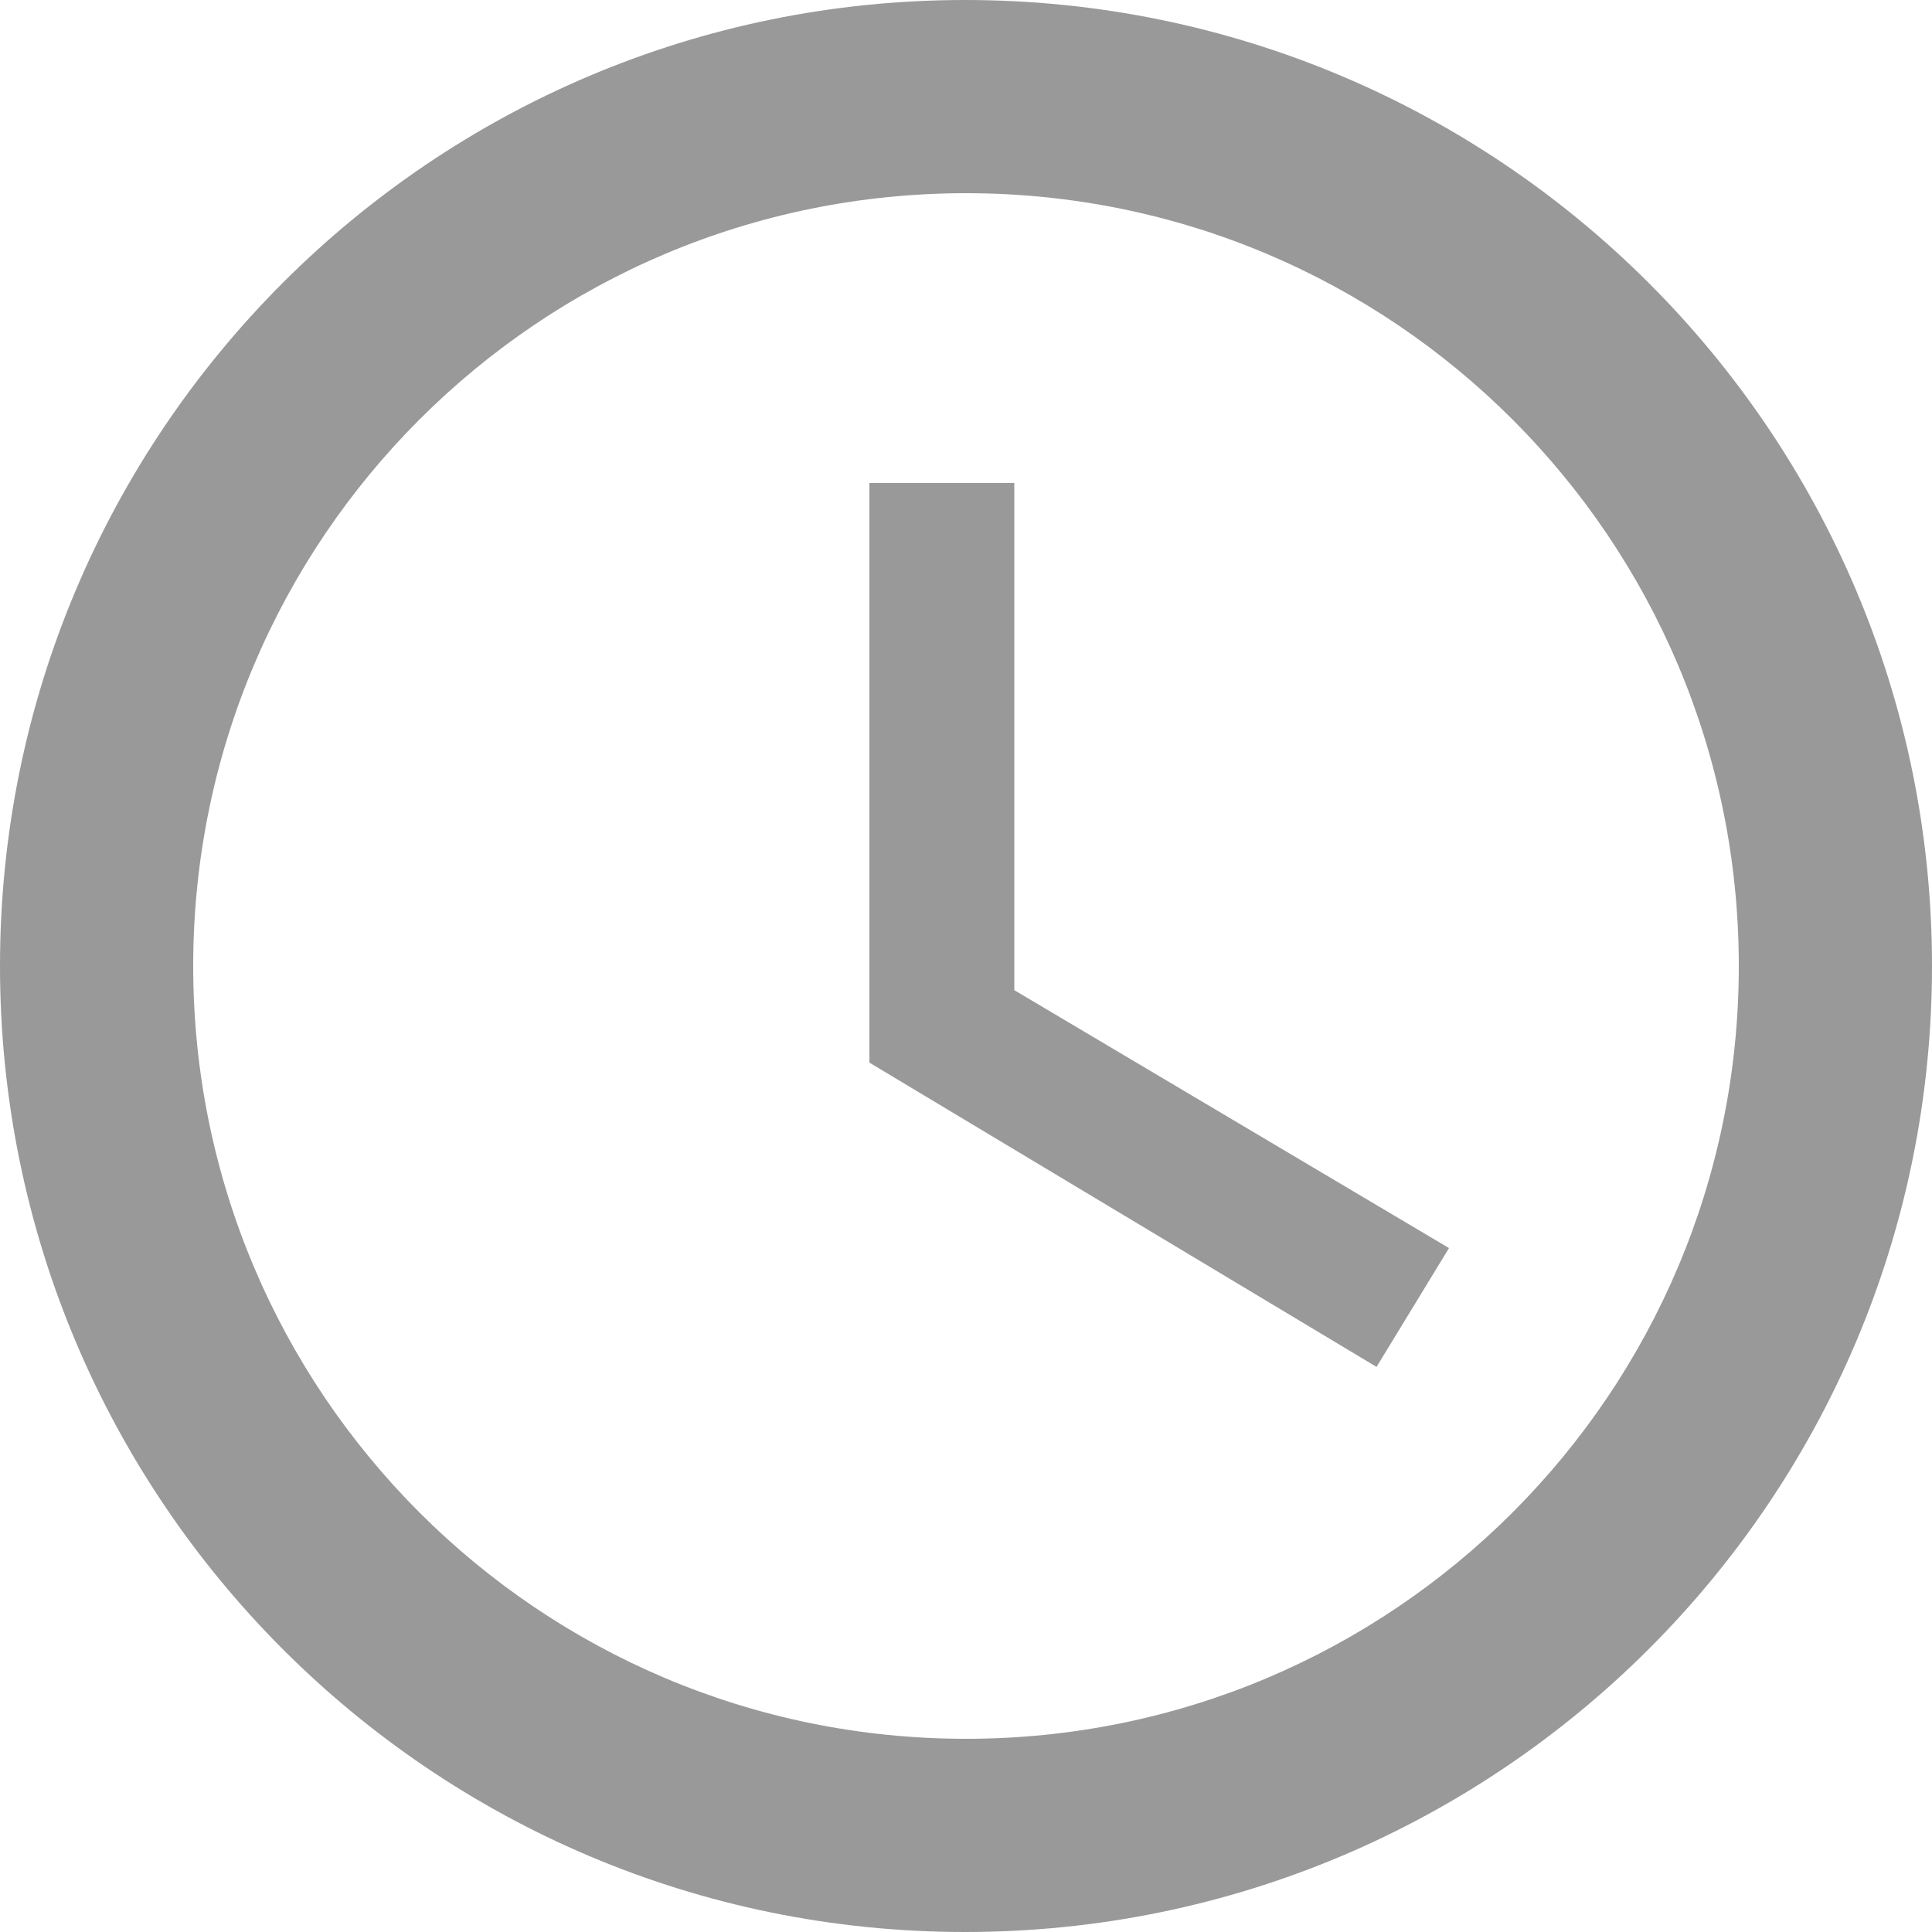
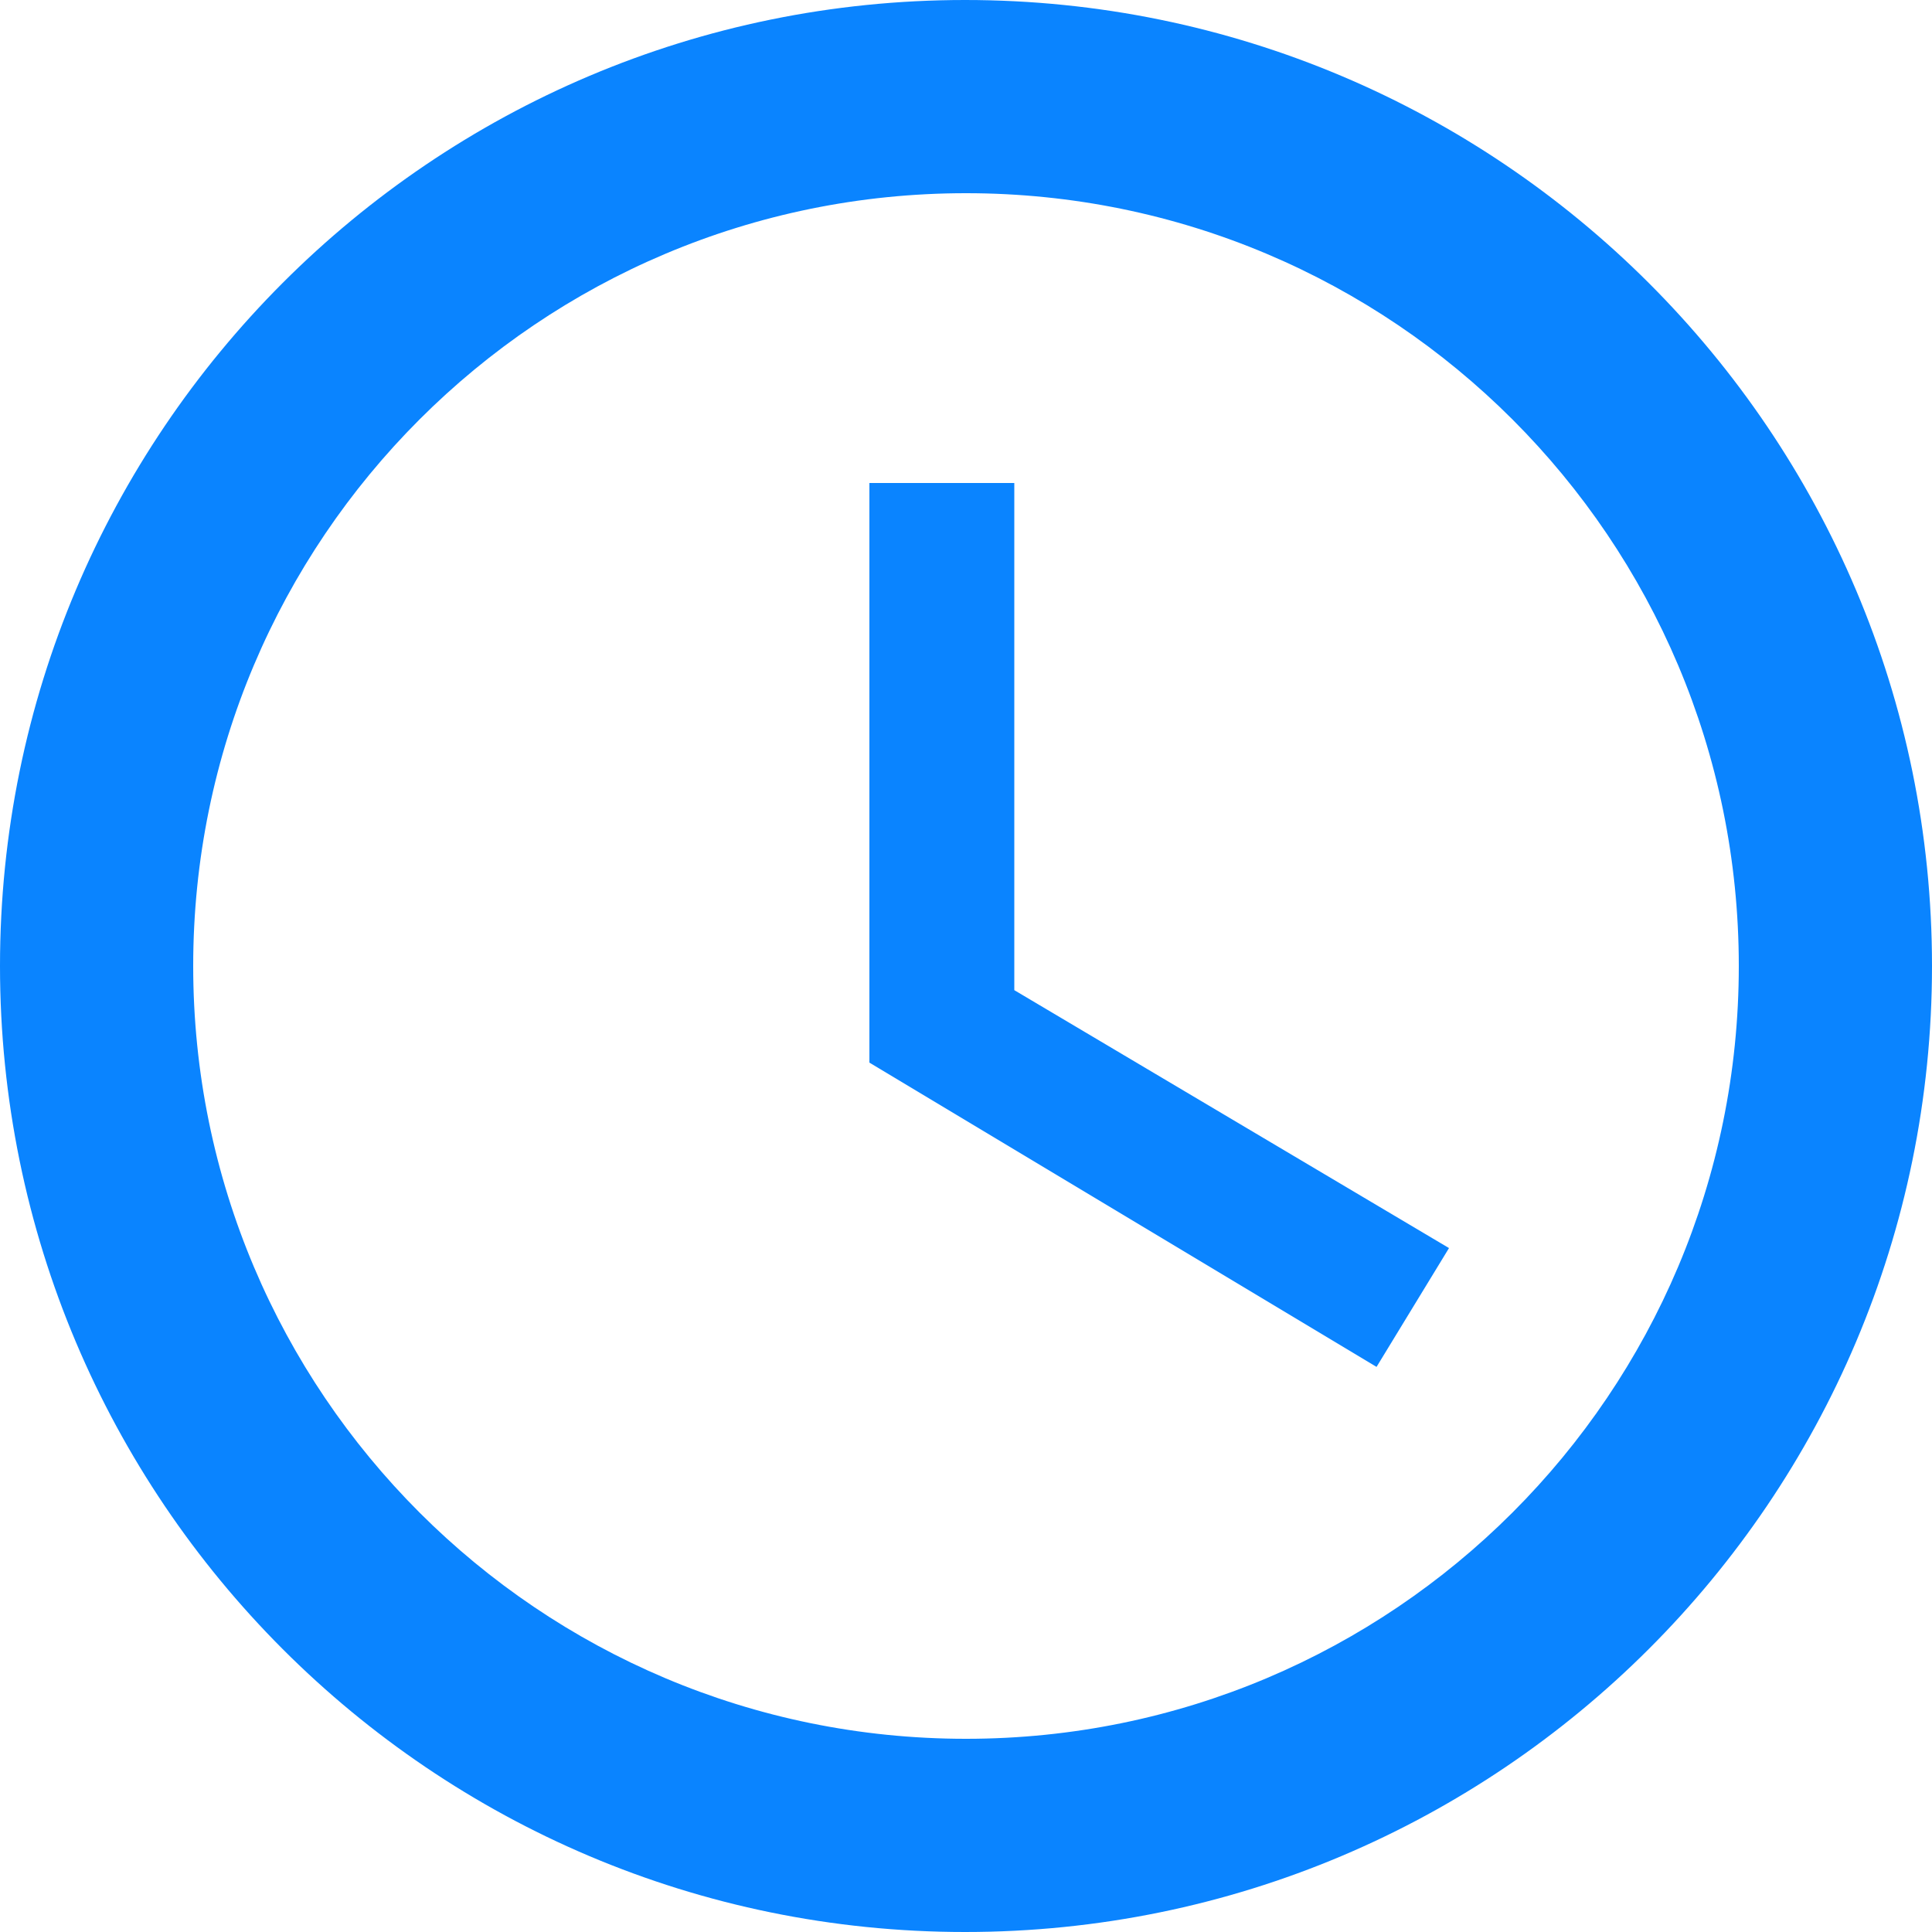
<svg xmlns="http://www.w3.org/2000/svg" width="20" height="20" viewBox="0 0 20 20" fill="none">
-   <path d="M9.99 0C4.47 0 0 4.48 0 10C0 15.52 4.47 20 9.99 20C15.52 20 20 15.52 20 10C20 4.48 15.52 0 9.99 0ZM10 18C5.58 18 2 14.42 2 10C2 5.58 5.58 2 10 2C14.42 2 18 5.58 18 10C18 14.42 14.42 18 10 18Z" fill="#999999" />
-   <path d="M10.5 5H9V11L14.25 14.15L15 12.92L10.5 10.25V5Z" fill="#999999" />
+   <path d="M9.99 0C4.47 0 0 4.48 0 10C0 15.52 4.47 20 9.99 20C15.52 20 20 15.52 20 10C20 4.48 15.52 0 9.99 0ZM10 18C5.58 18 2 14.42 2 10C2 5.58 5.58 2 10 2C14.42 2 18 5.58 18 10C18 14.42 14.42 18 10 18Z" fill="#0A84FF" />
+   <path d="M10.5 5H9V11L14.25 14.15L15 12.92L10.5 10.25V5Z" fill="#0A84FF" />
</svg>
